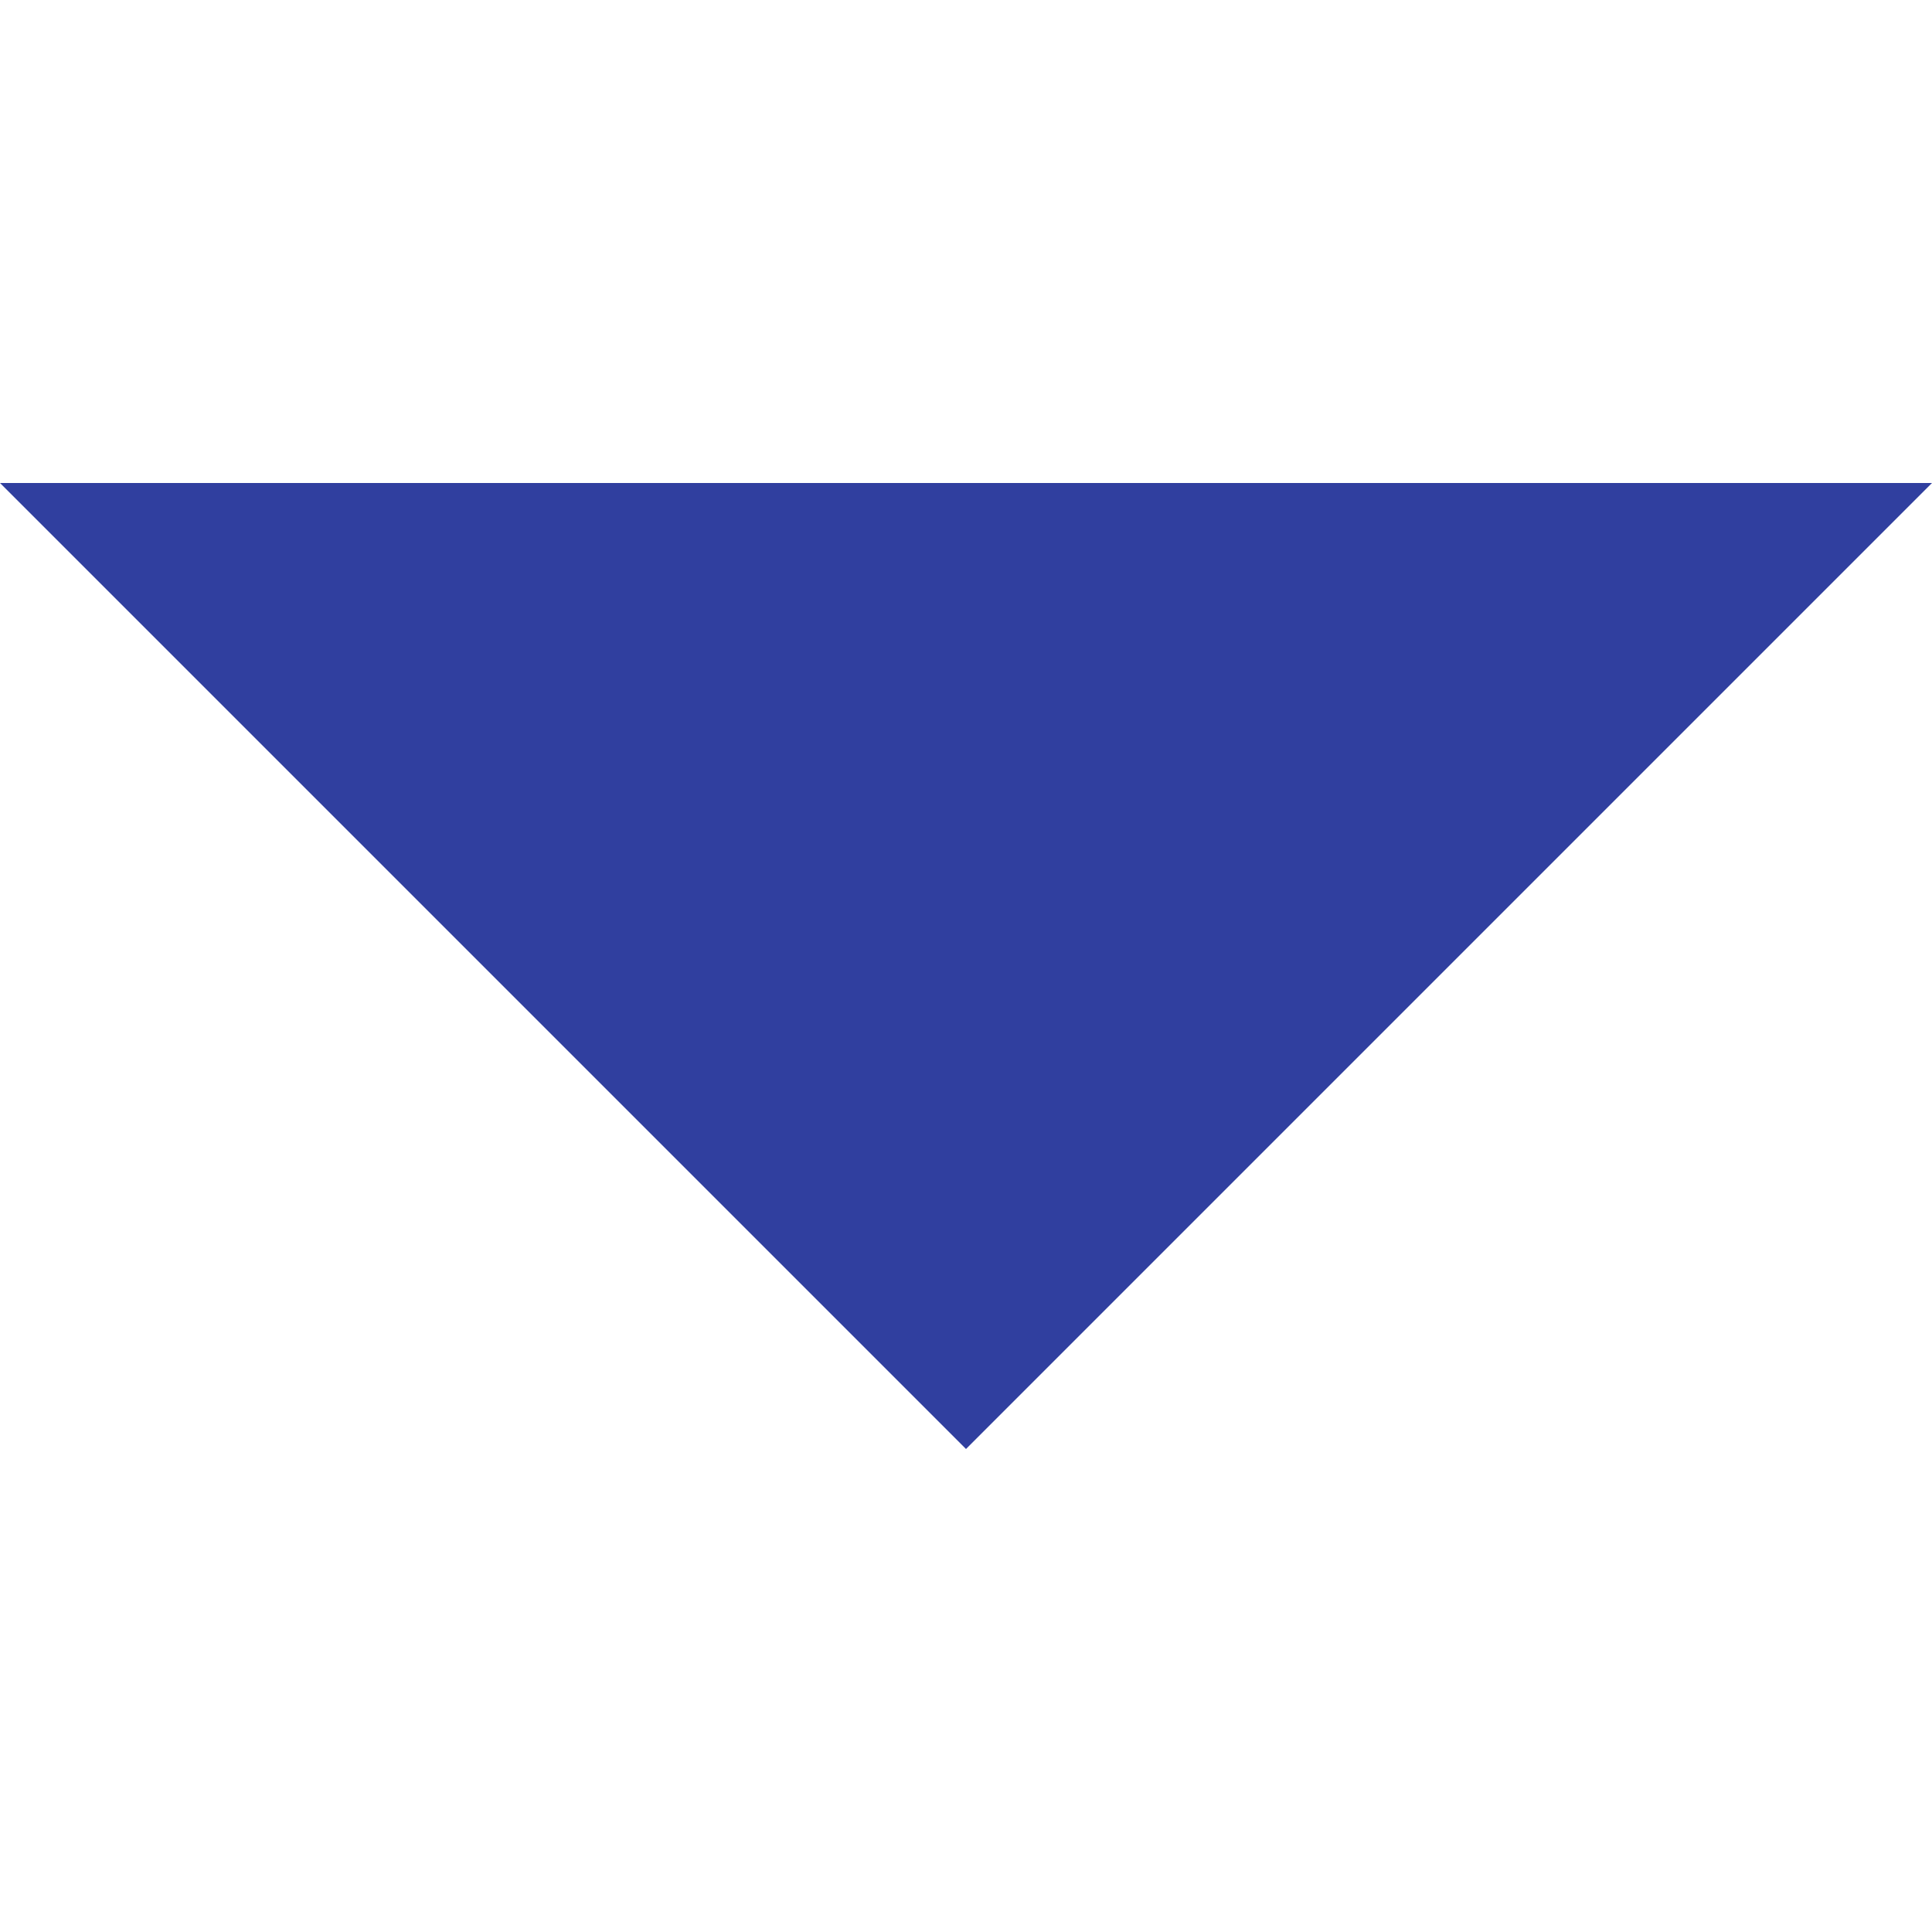
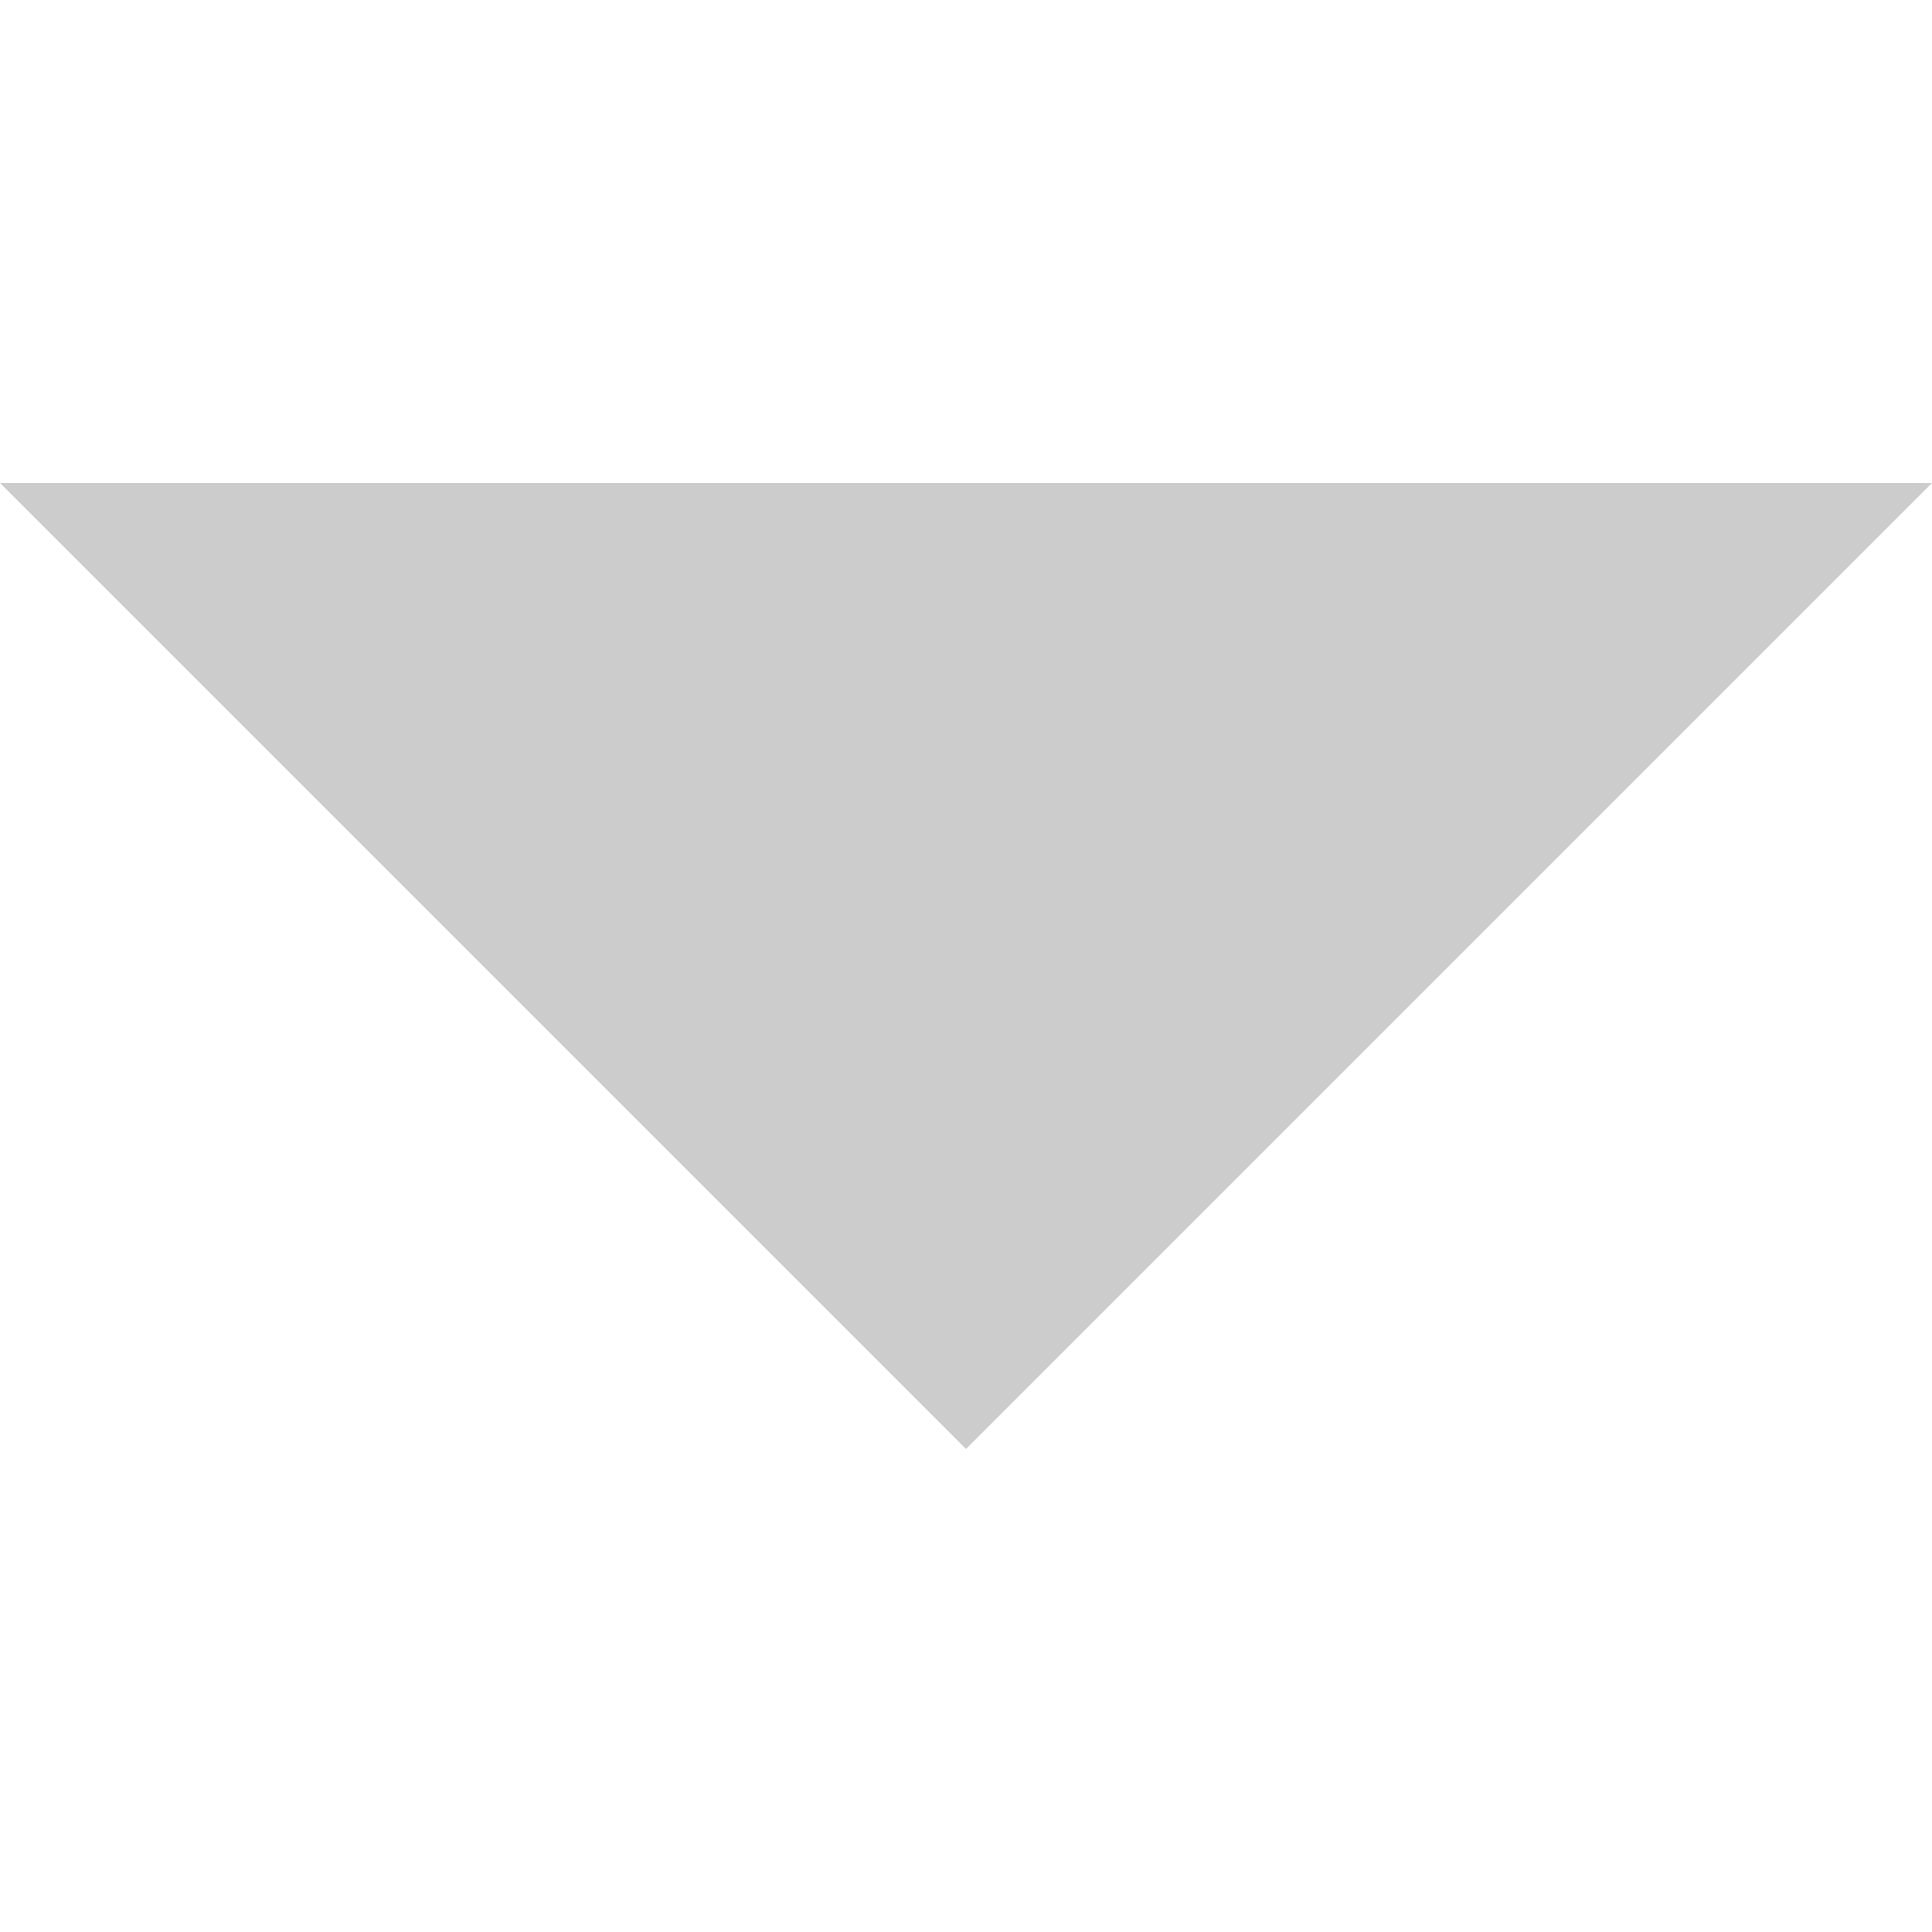
<svg xmlns="http://www.w3.org/2000/svg" version="1.1" id="Capa_1" x="0px" y="0px" width="255px" height="255px" viewBox="0 0 255 255" style="enable-background:new 0 0 255 255;" xml:space="preserve">
  <g>
    <g id="arrow-drop-down">
-       <polygon fill="#303F9F" points="0,63.75 127.5,191.25 255,63.75   " />
+       <polygon fill="#CCCCCC" points="0,63.75 127.5,191.25 255,63.75   " />
    </g>
  </g>
  <g>
</g>
  <g>
</g>
  <g>
</g>
  <g>
</g>
  <g>
</g>
  <g>
</g>
  <g>
</g>
  <g>
</g>
  <g>
</g>
  <g>
</g>
  <g>
</g>
  <g>
</g>
  <g>
</g>
  <g>
</g>
  <g>
</g>
</svg>
